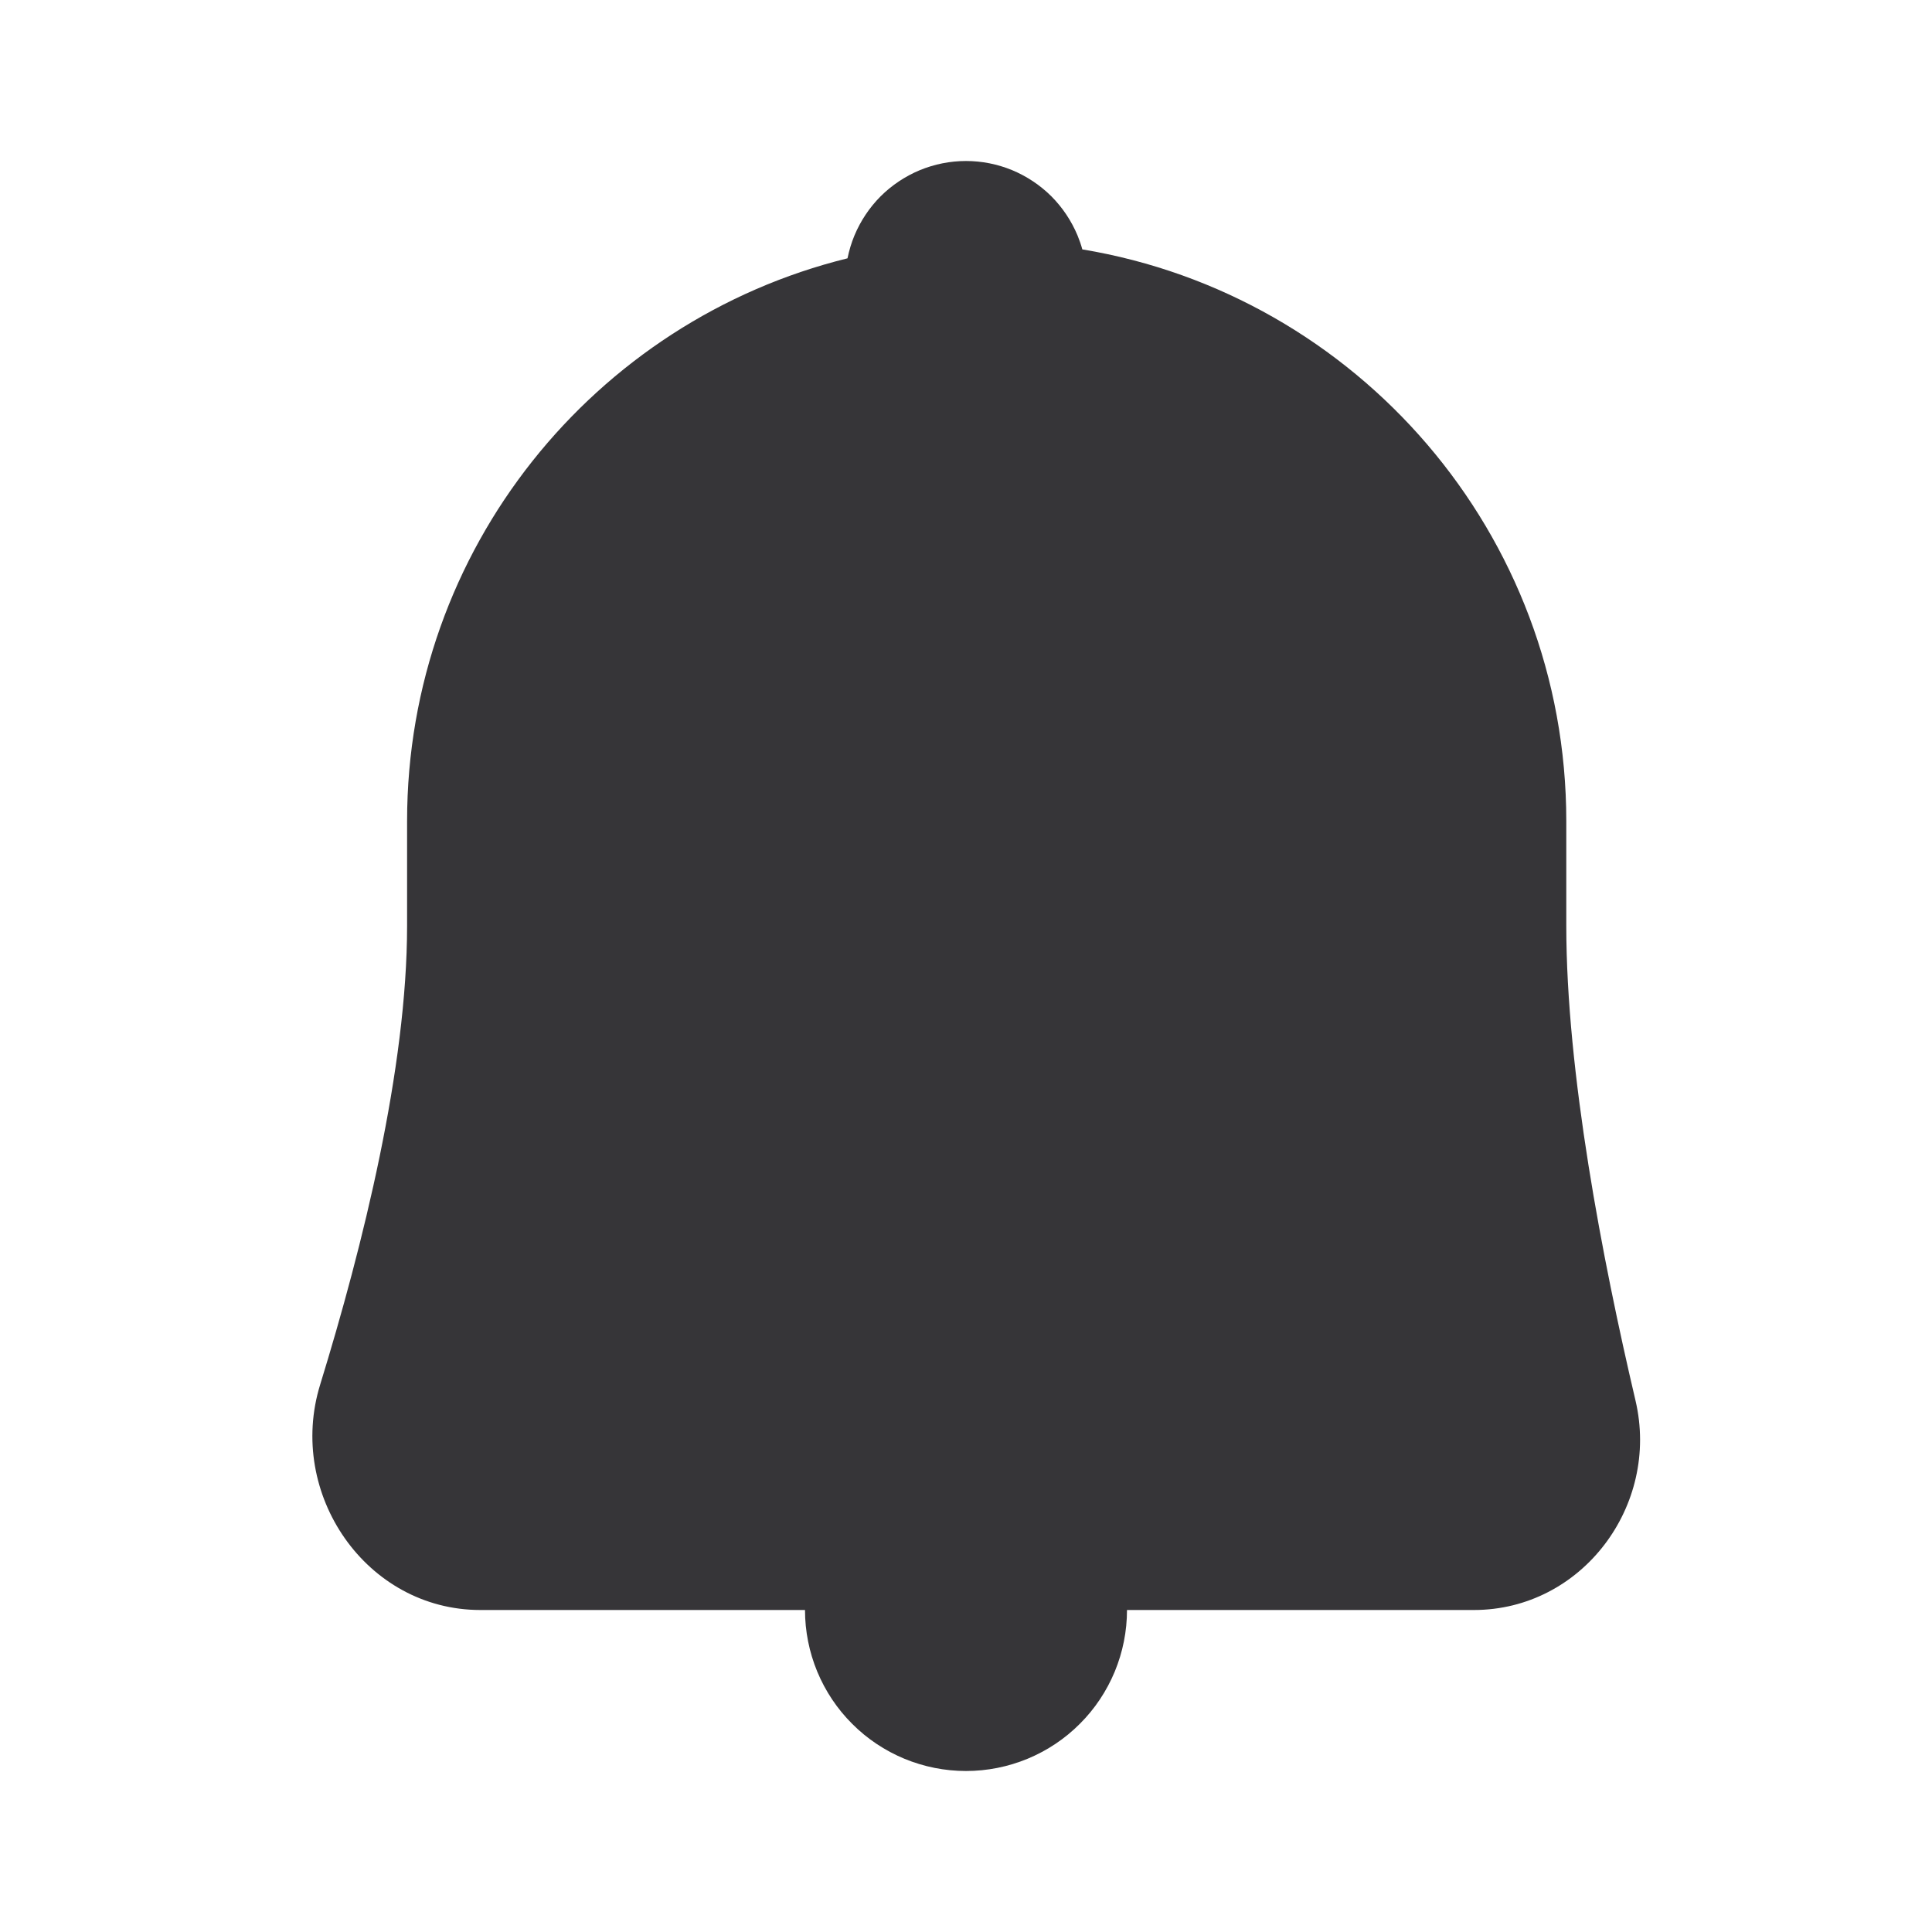
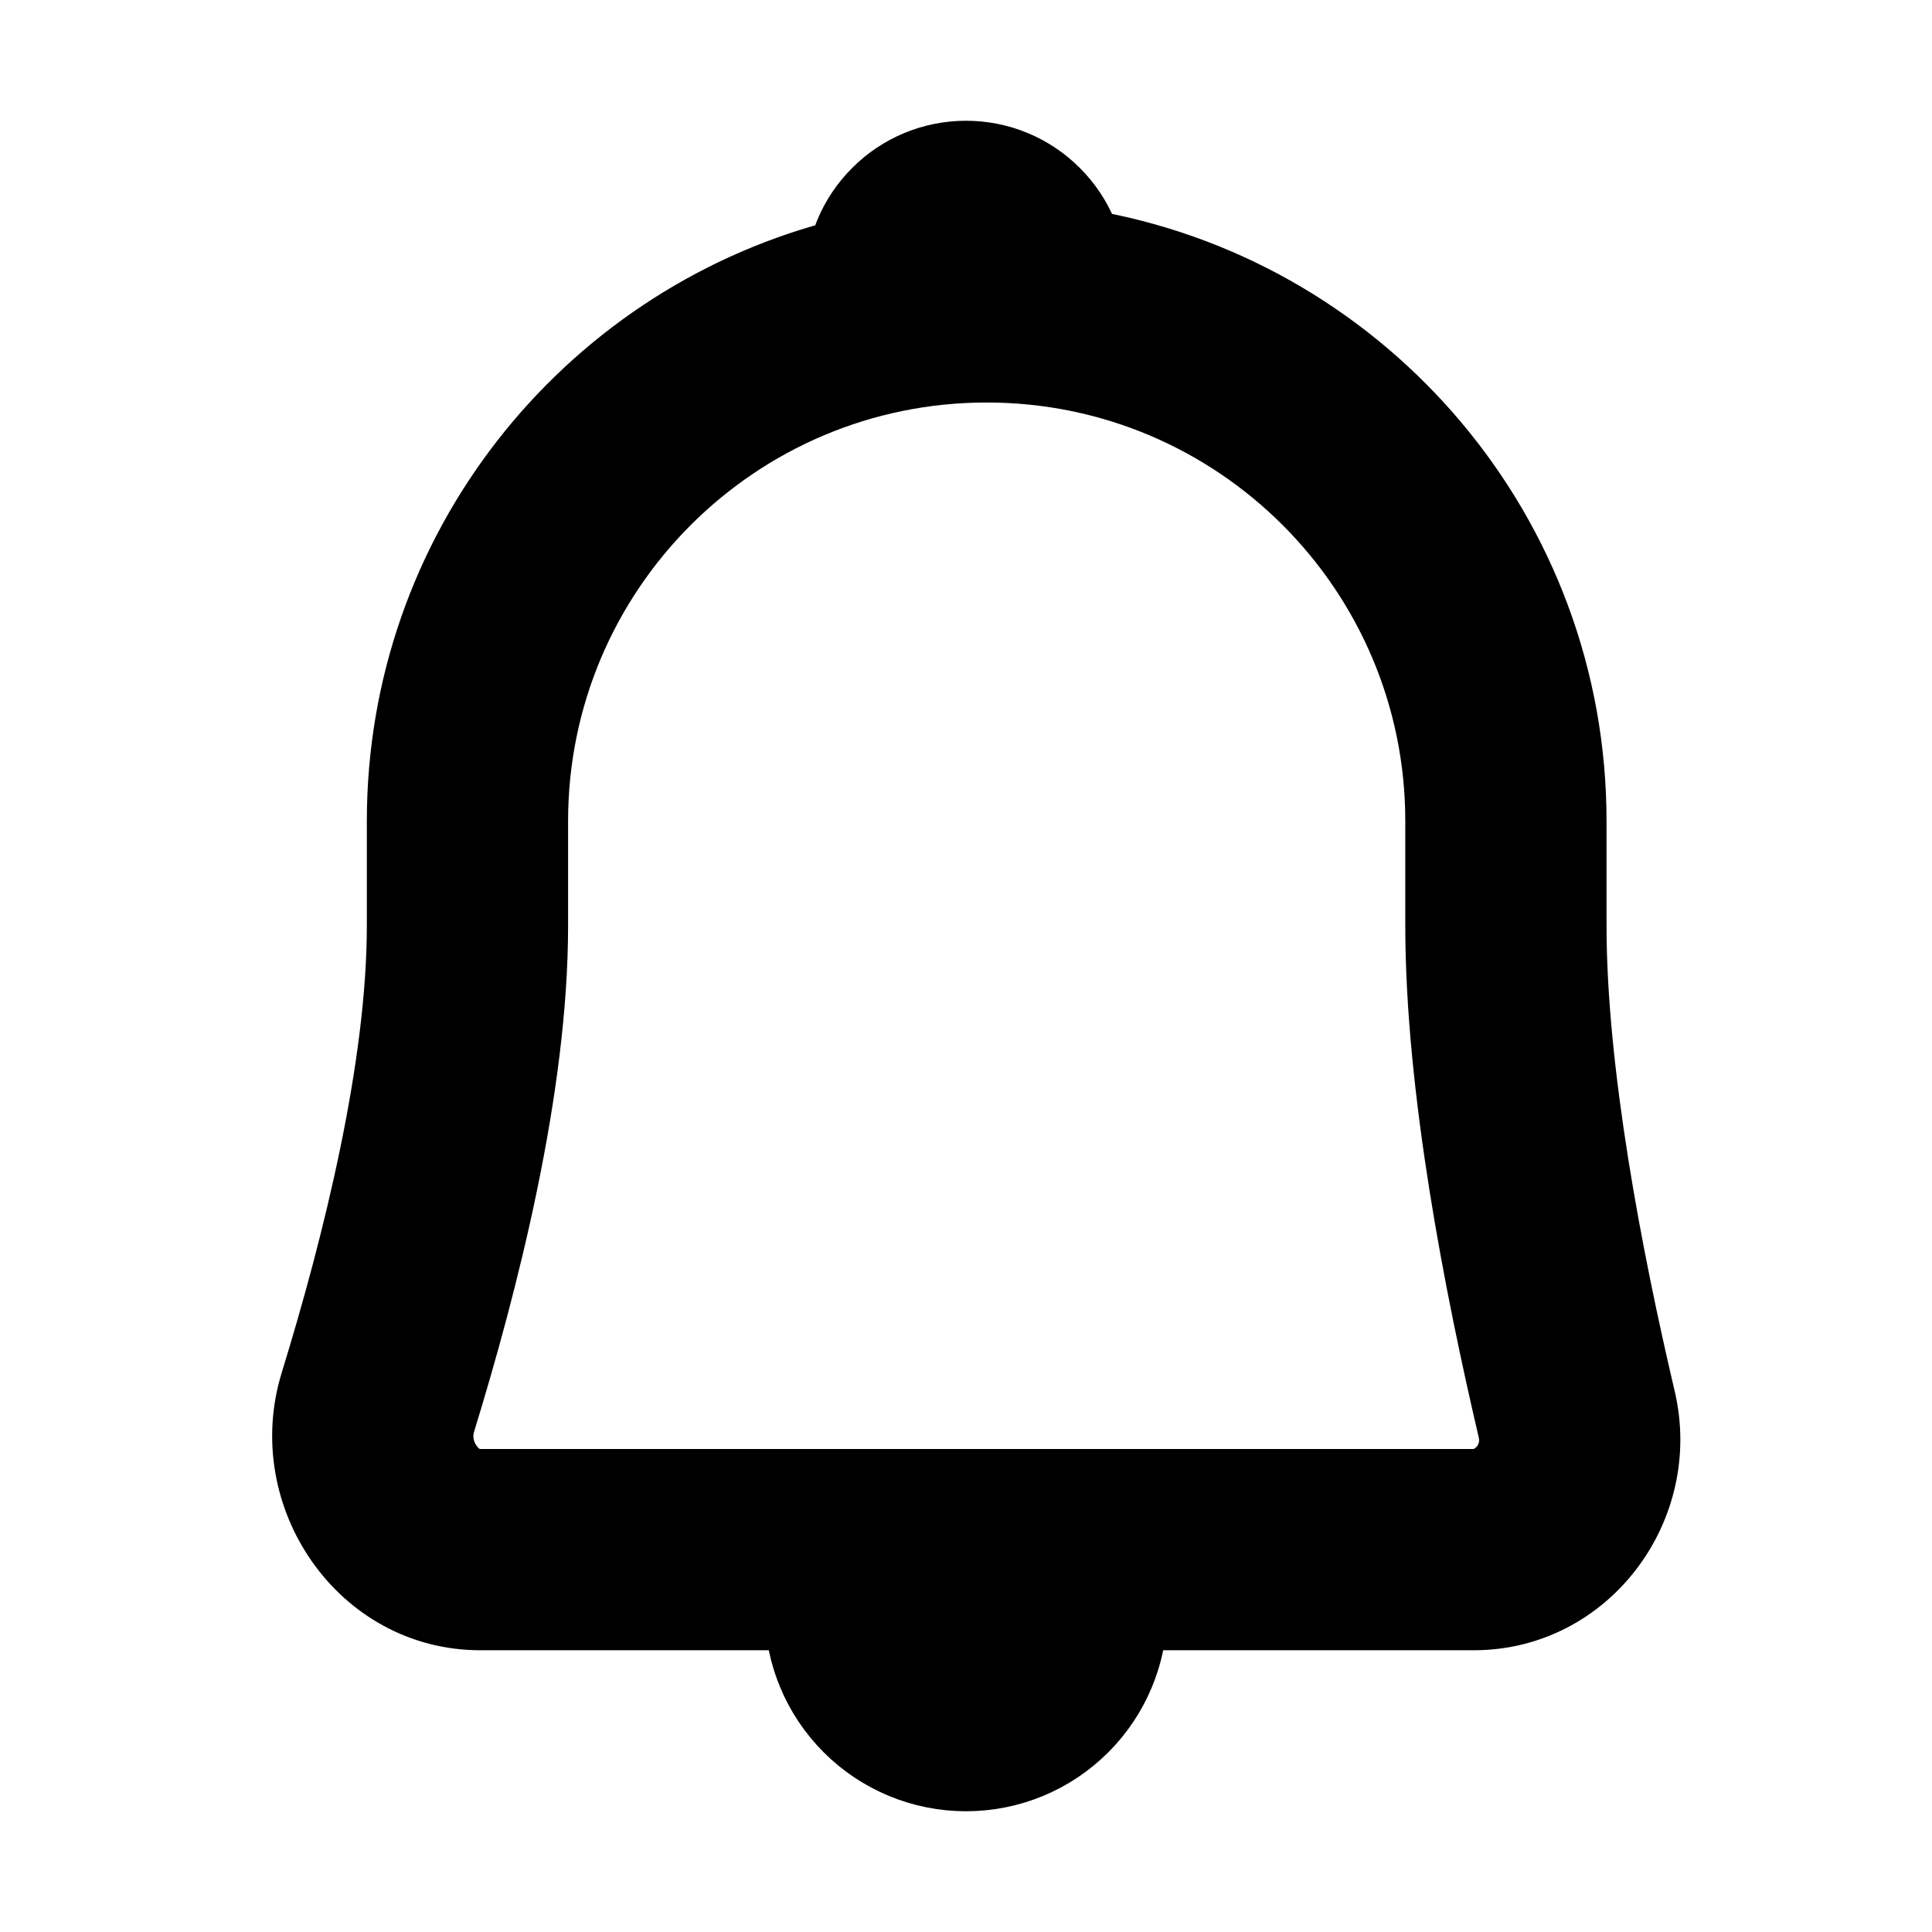
<svg xmlns="http://www.w3.org/2000/svg" width="24" height="24" viewBox="0 0 24 24" fill="none">
-   <path d="M10.528 3.209C7.387 3.983 5.057 6.82 5.057 10.2V11.5C5.057 13.265 4.508 15.476 3.977 17.201C3.559 18.556 4.548 20 5.967 20H10C10 20.263 10.052 20.523 10.152 20.765C10.253 21.008 10.4 21.229 10.586 21.414C10.771 21.6 10.992 21.747 11.235 21.848C11.477 21.948 11.737 22 12 22C12.263 22 12.523 21.948 12.765 21.848C13.008 21.747 13.229 21.6 13.414 21.414C13.6 21.229 13.747 21.008 13.848 20.765C13.948 20.523 14 20.263 14 20H18.309C19.65 20 20.623 18.704 20.317 17.399C19.904 15.64 19.457 13.316 19.457 11.5V10.2C19.457 6.628 16.856 3.664 13.445 3.098C13.429 3.039 13.409 2.982 13.386 2.926C13.31 2.744 13.2 2.579 13.061 2.439C12.921 2.3 12.756 2.19 12.574 2.114C12.392 2.039 12.197 2 12 2C11.803 2 11.608 2.039 11.426 2.114C11.244 2.19 11.079 2.3 10.939 2.439C10.8 2.579 10.69 2.744 10.614 2.926C10.576 3.017 10.548 3.112 10.528 3.209Z" fill="#363538" />
+   <path d="M10.322 3.004C7.146 3.856 4.807 6.755 4.807 10.2V11.5C4.807 13.225 4.268 15.406 3.738 17.127C3.275 18.631 4.367 20.25 5.967 20.25H9.764C9.787 20.46 9.84 20.665 9.921 20.861C10.034 21.134 10.2 21.382 10.409 21.591C10.618 21.8 10.866 21.966 11.139 22.079C11.412 22.192 11.704 22.25 12 22.25C12.296 22.25 12.588 22.192 12.861 22.079C13.134 21.966 13.382 21.8 13.591 21.591C13.8 21.382 13.966 21.134 14.079 20.861C14.16 20.665 14.213 20.46 14.236 20.25H18.309C19.82 20.25 20.901 18.795 20.561 17.342C20.148 15.585 19.707 13.285 19.707 11.5V10.2C19.707 6.557 17.091 3.524 13.636 2.877C13.63 2.862 13.623 2.846 13.617 2.83C13.529 2.618 13.4 2.425 13.237 2.263C13.075 2.1 12.882 1.971 12.67 1.883C12.457 1.795 12.23 1.75 12 1.75C11.77 1.75 11.543 1.795 11.33 1.883C11.118 1.971 10.925 2.1 10.763 2.263C10.6 2.425 10.471 2.618 10.383 2.83C10.36 2.887 10.339 2.945 10.322 3.004ZM5.715 18.103L5.511 18.247L5.715 18.103C5.633 17.986 5.61 17.843 5.649 17.716C6.187 15.967 6.807 13.544 6.807 11.5V10.2C6.807 7.19 9.247 4.75 12.257 4.75C15.267 4.75 17.707 7.19 17.707 10.2V11.5C17.707 13.532 18.197 16.023 18.613 17.799C18.674 18.059 18.468 18.25 18.309 18.25H5.967C5.882 18.25 5.793 18.213 5.715 18.103Z" fill="black" stroke="black" stroke-width="0.5" />
</svg>
